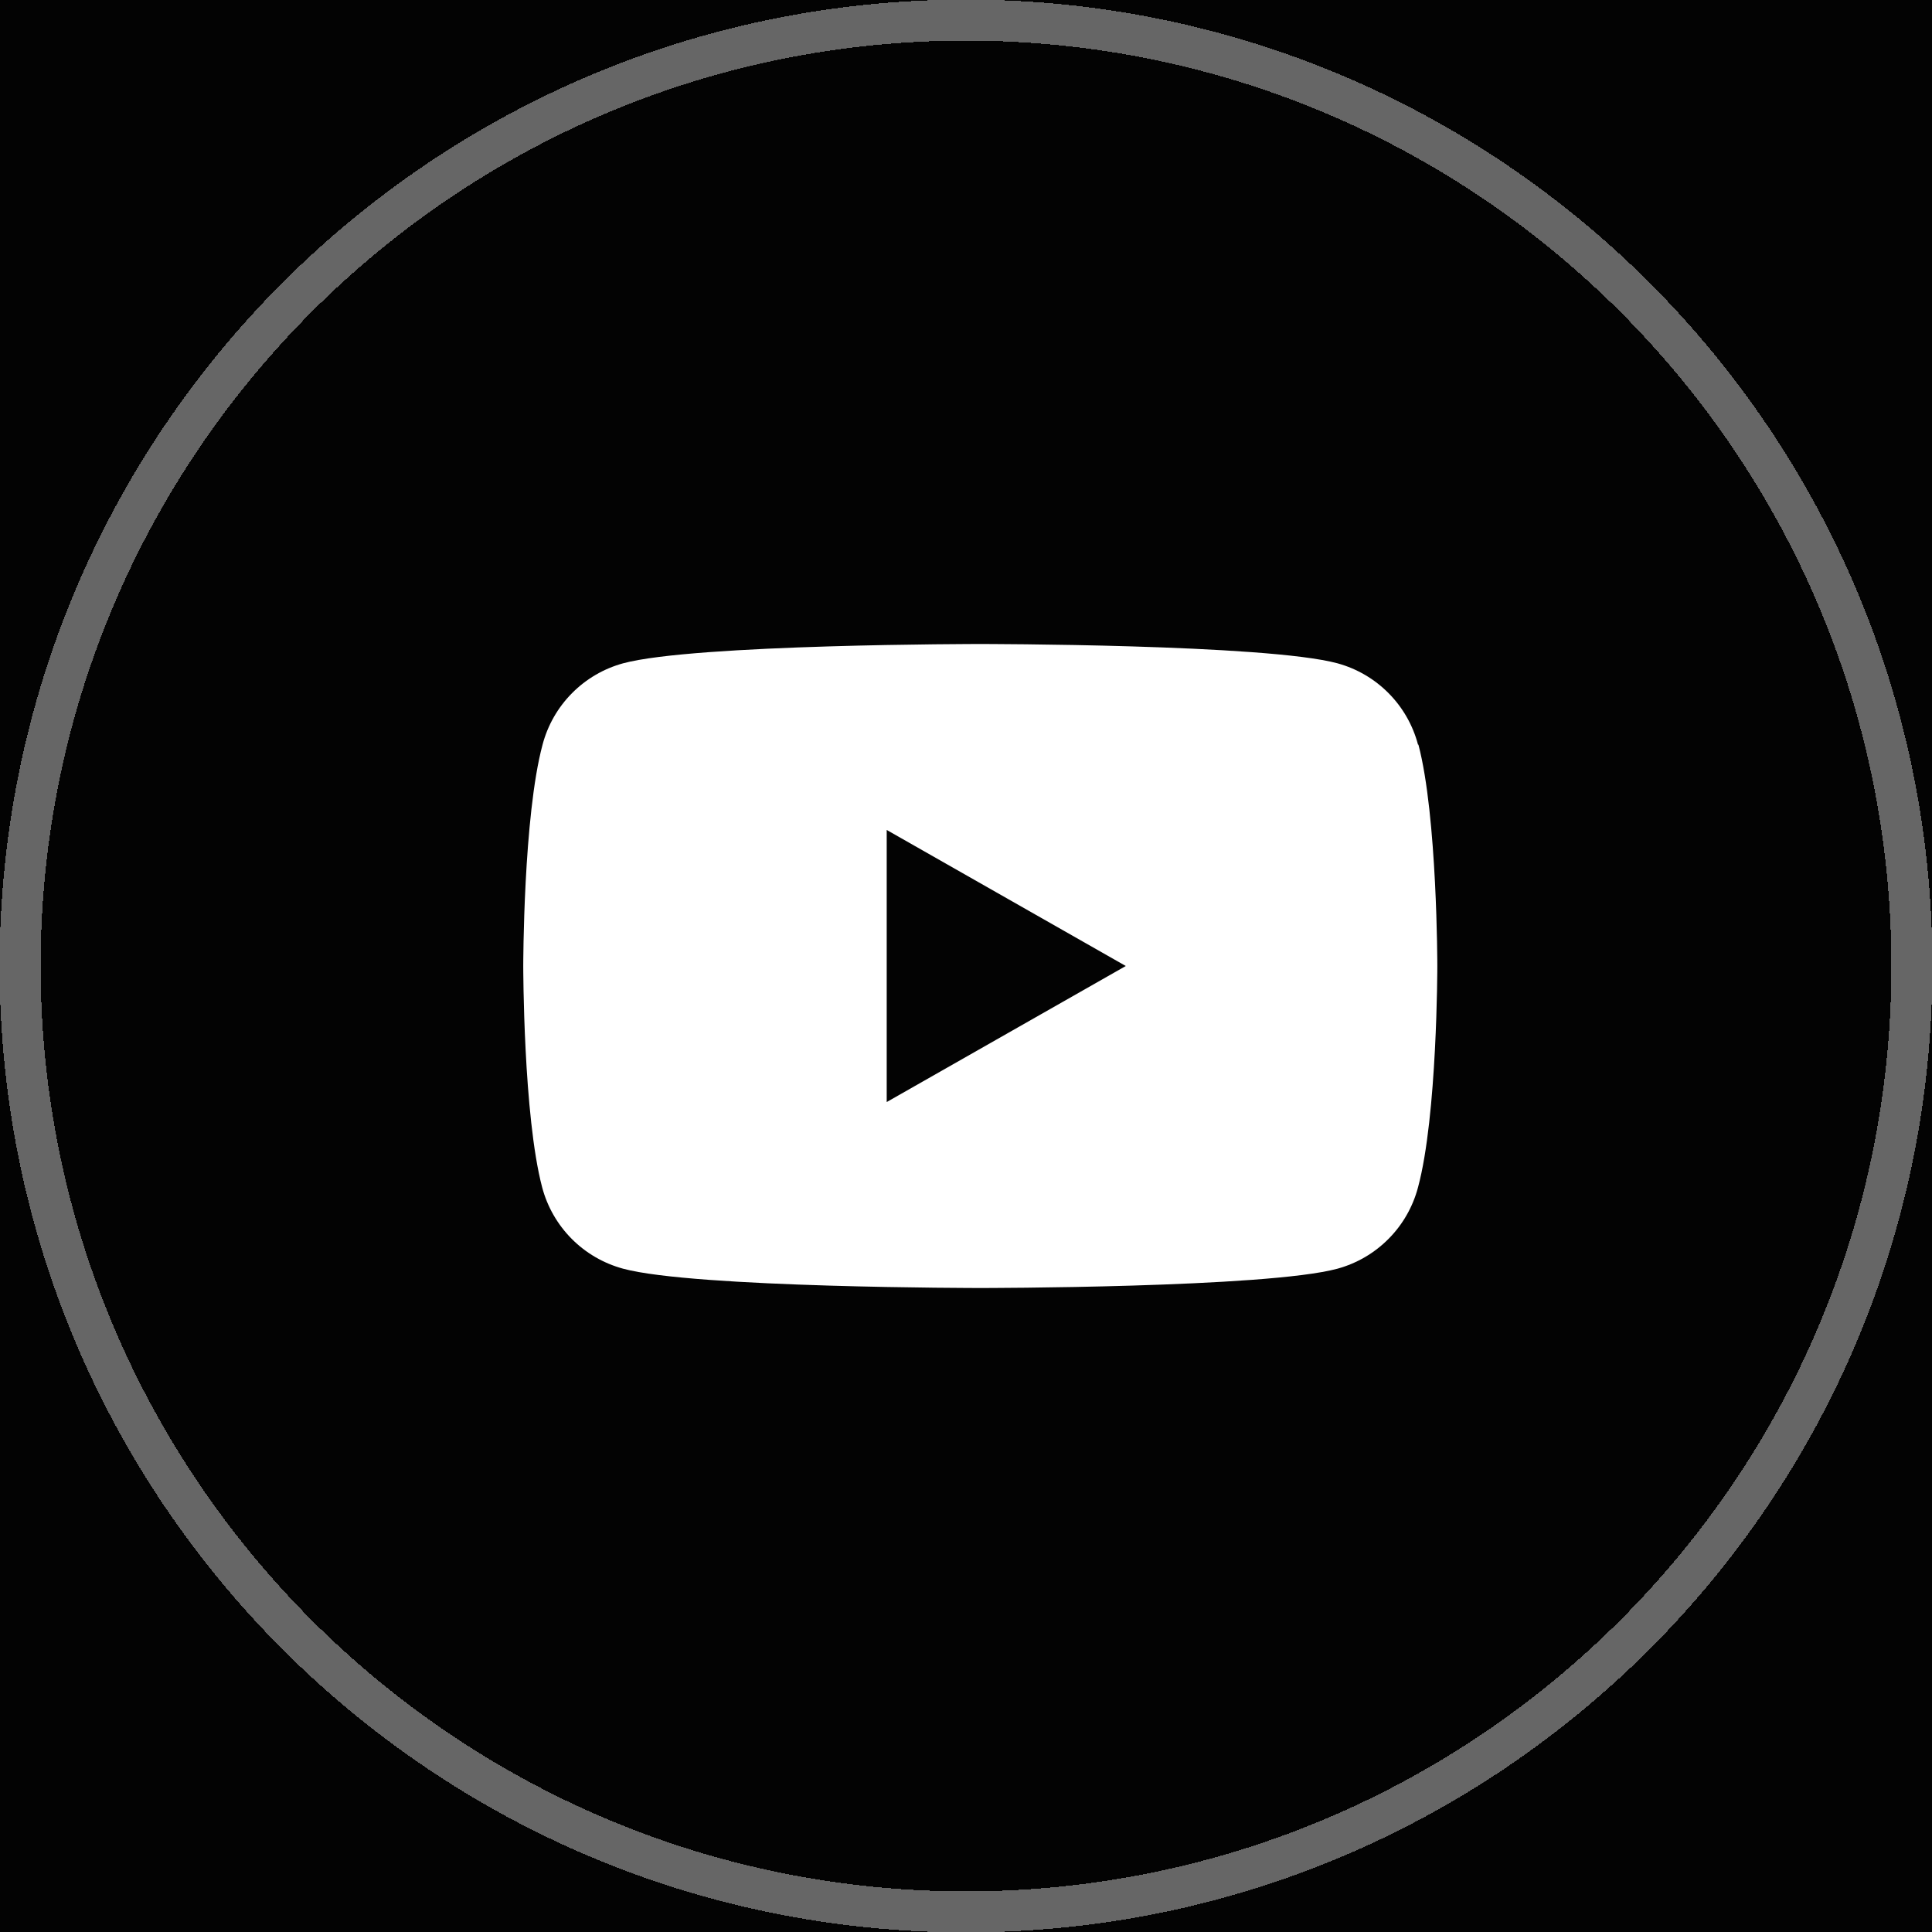
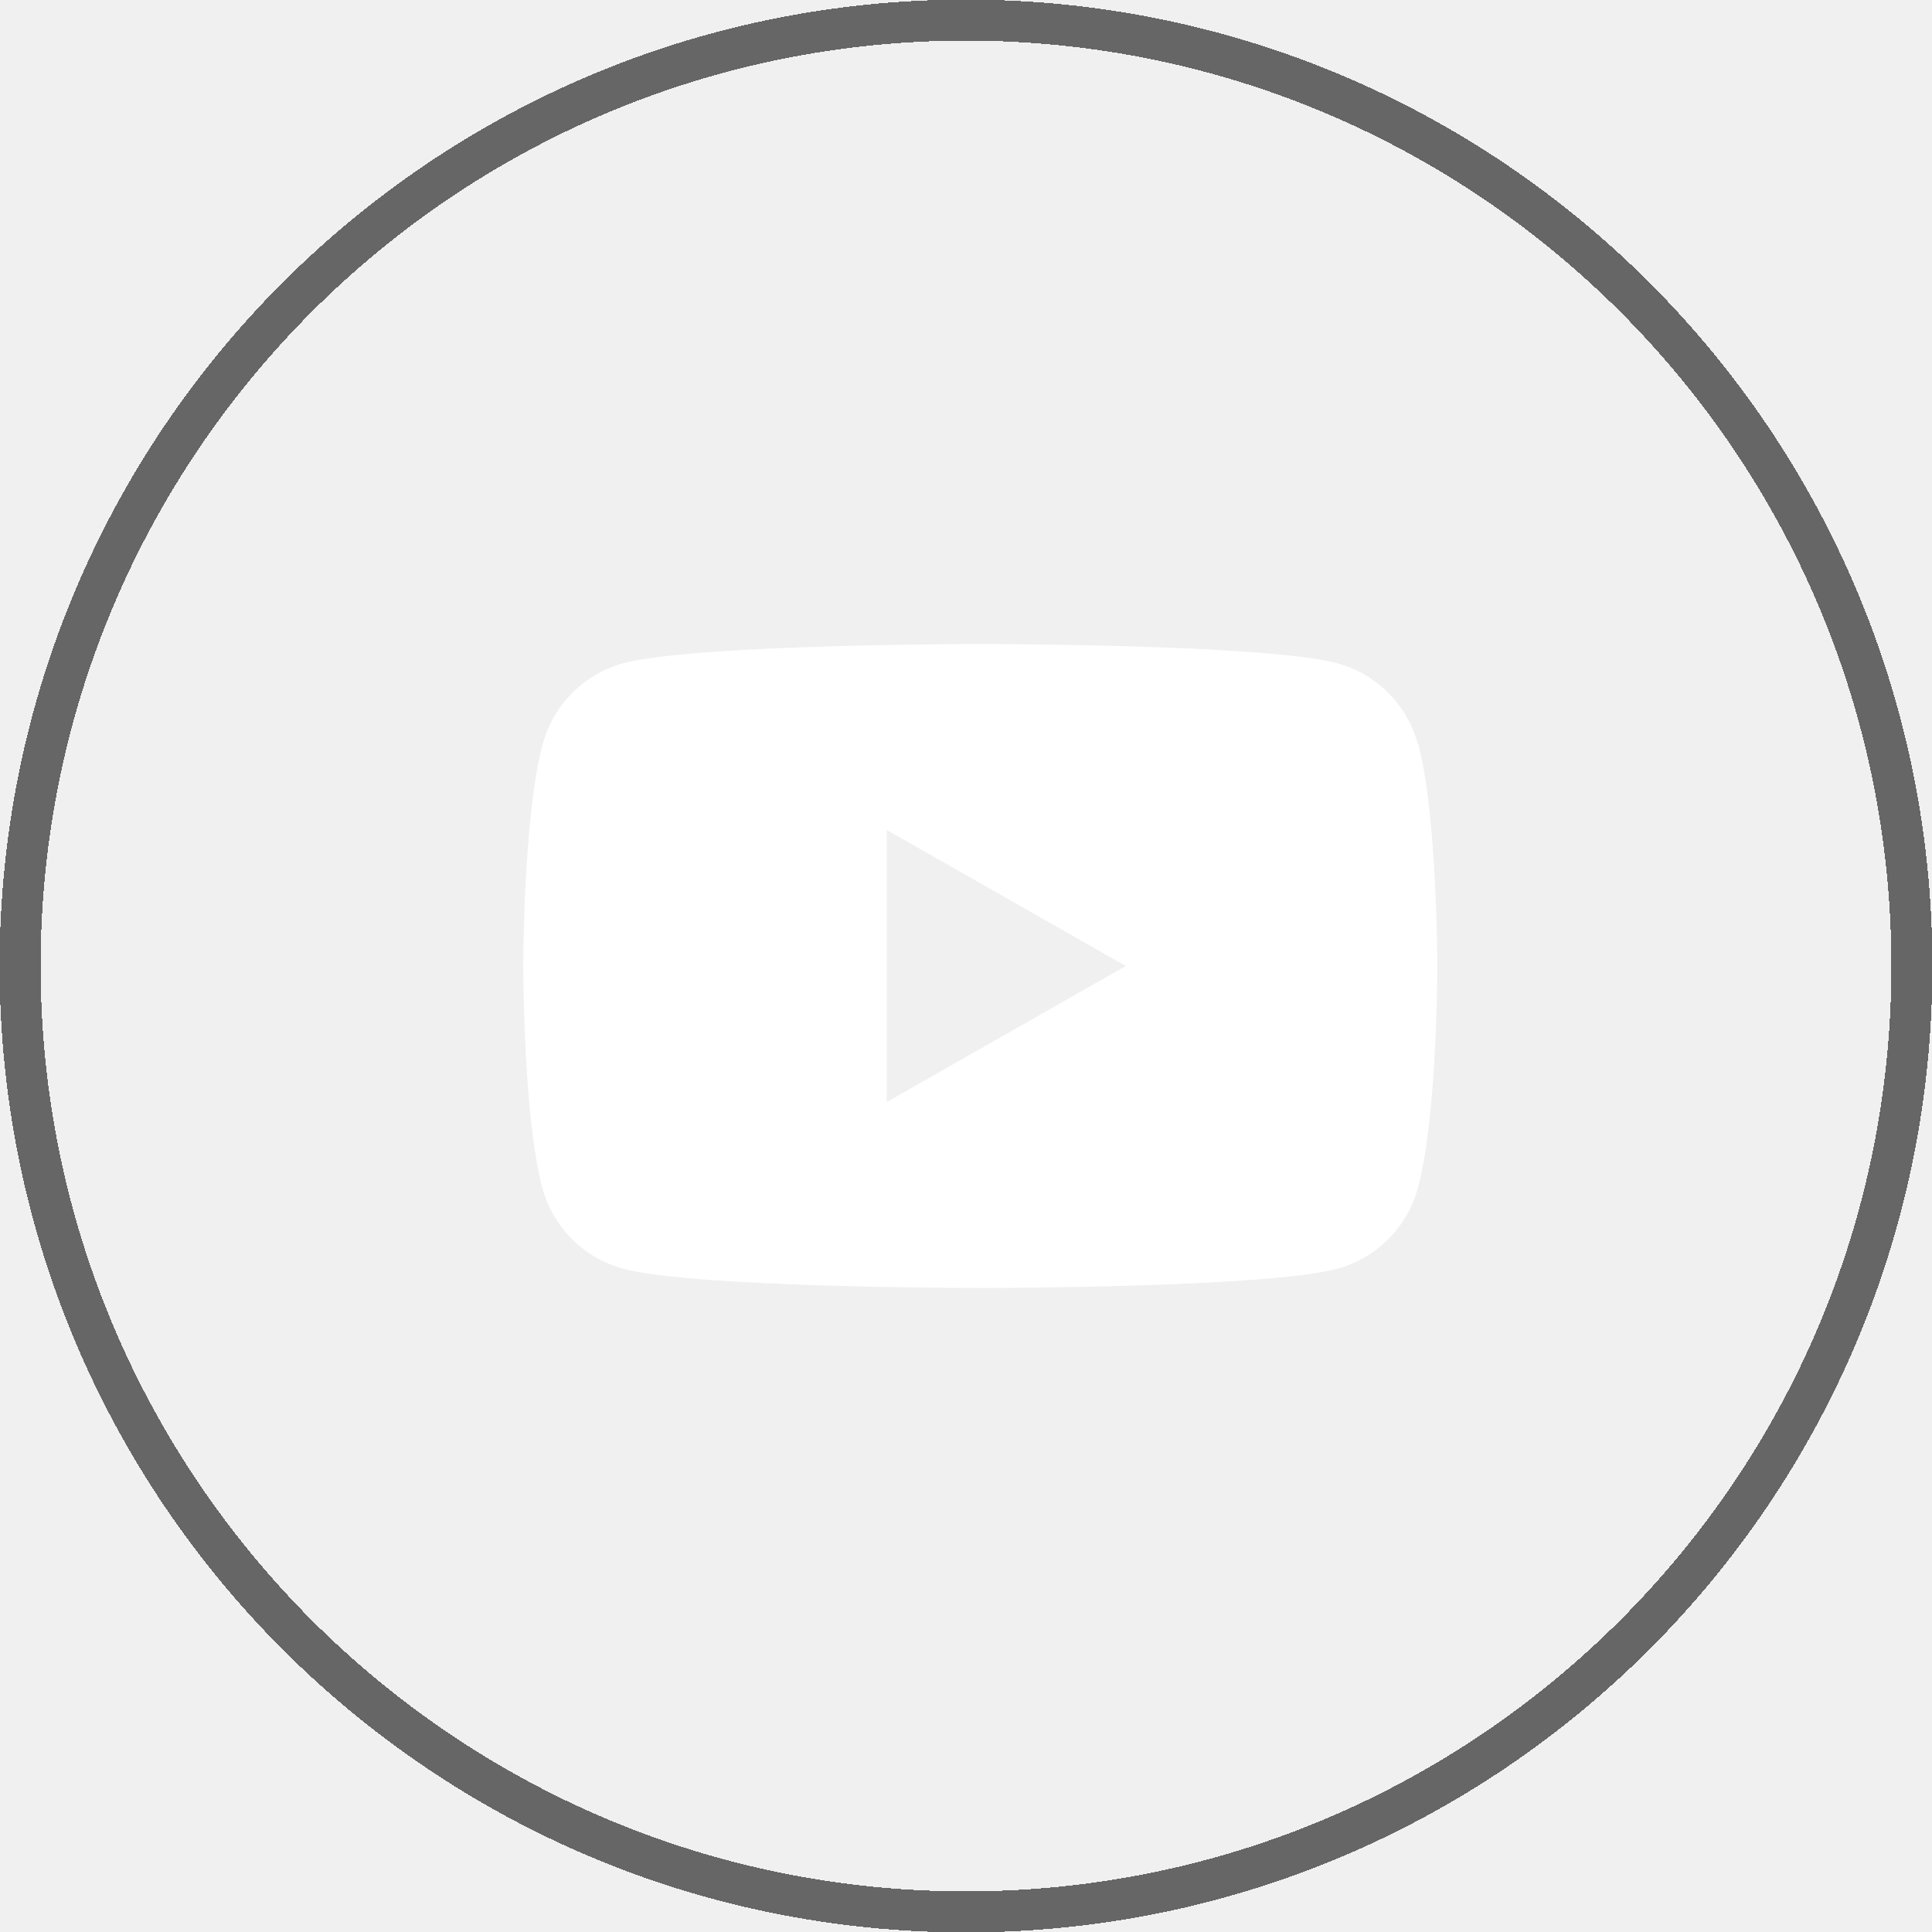
<svg xmlns="http://www.w3.org/2000/svg" width="48" height="48" viewBox="0 0 48 48" fill="none">
-   <rect width="48" height="48" fill="#E5E5E5" />
-   <rect width="1920" height="6245" transform="translate(-1344 -6108)" fill="white" />
-   <path d="M-1344 -163H576V137H-1344V-163Z" fill="#030303" />
  <g filter="url(#filter0_d)">
    <rect x="0.5" y="0.5" width="47" height="47" rx="23.5" stroke="#666666" />
  </g>
  <path d="M22.03 27.38V20.62L27.97 24L22.03 27.38ZM35.23 18.5C35.103 18.018 34.851 17.577 34.5 17.223C34.149 16.868 33.711 16.612 33.23 16.48C31.46 16 24.35 16 24.35 16C24.35 16 17.25 16 15.48 16.48C14.999 16.612 14.561 16.868 14.21 17.223C13.859 17.577 13.607 18.018 13.48 18.5C13 20.28 13 24 13 24C13 24 13 27.72 13.47 29.5C13.598 29.983 13.852 30.425 14.204 30.779C14.557 31.134 14.997 31.389 15.48 31.52C17.25 32 24.36 32 24.36 32C24.36 32 31.46 32 33.23 31.52C33.711 31.388 34.149 31.132 34.5 30.777C34.851 30.423 35.103 29.982 35.23 29.5C35.71 27.72 35.71 24 35.71 24C35.71 24 35.71 20.28 35.24 18.5H35.23Z" fill="white" />
  <defs>
    <filter id="filter0_d" x="0" y="0" width="48" height="48" filterUnits="userSpaceOnUse" color-interpolation-filters="sRGB">
      <feFlood flood-opacity="0" result="BackgroundImageFix" />
      <feColorMatrix in="SourceAlpha" type="matrix" values="0 0 0 0 0 0 0 0 0 0 0 0 0 0 0 0 0 0 127 0" result="hardAlpha" />
      <feOffset />
      <feColorMatrix type="matrix" values="0 0 0 0 0.4 0 0 0 0 0.4 0 0 0 0 0.4 0 0 0 1 0" />
      <feBlend mode="normal" in2="BackgroundImageFix" result="effect1_dropShadow" />
      <feBlend mode="normal" in="SourceGraphic" in2="effect1_dropShadow" result="shape" />
    </filter>
  </defs>
</svg>
